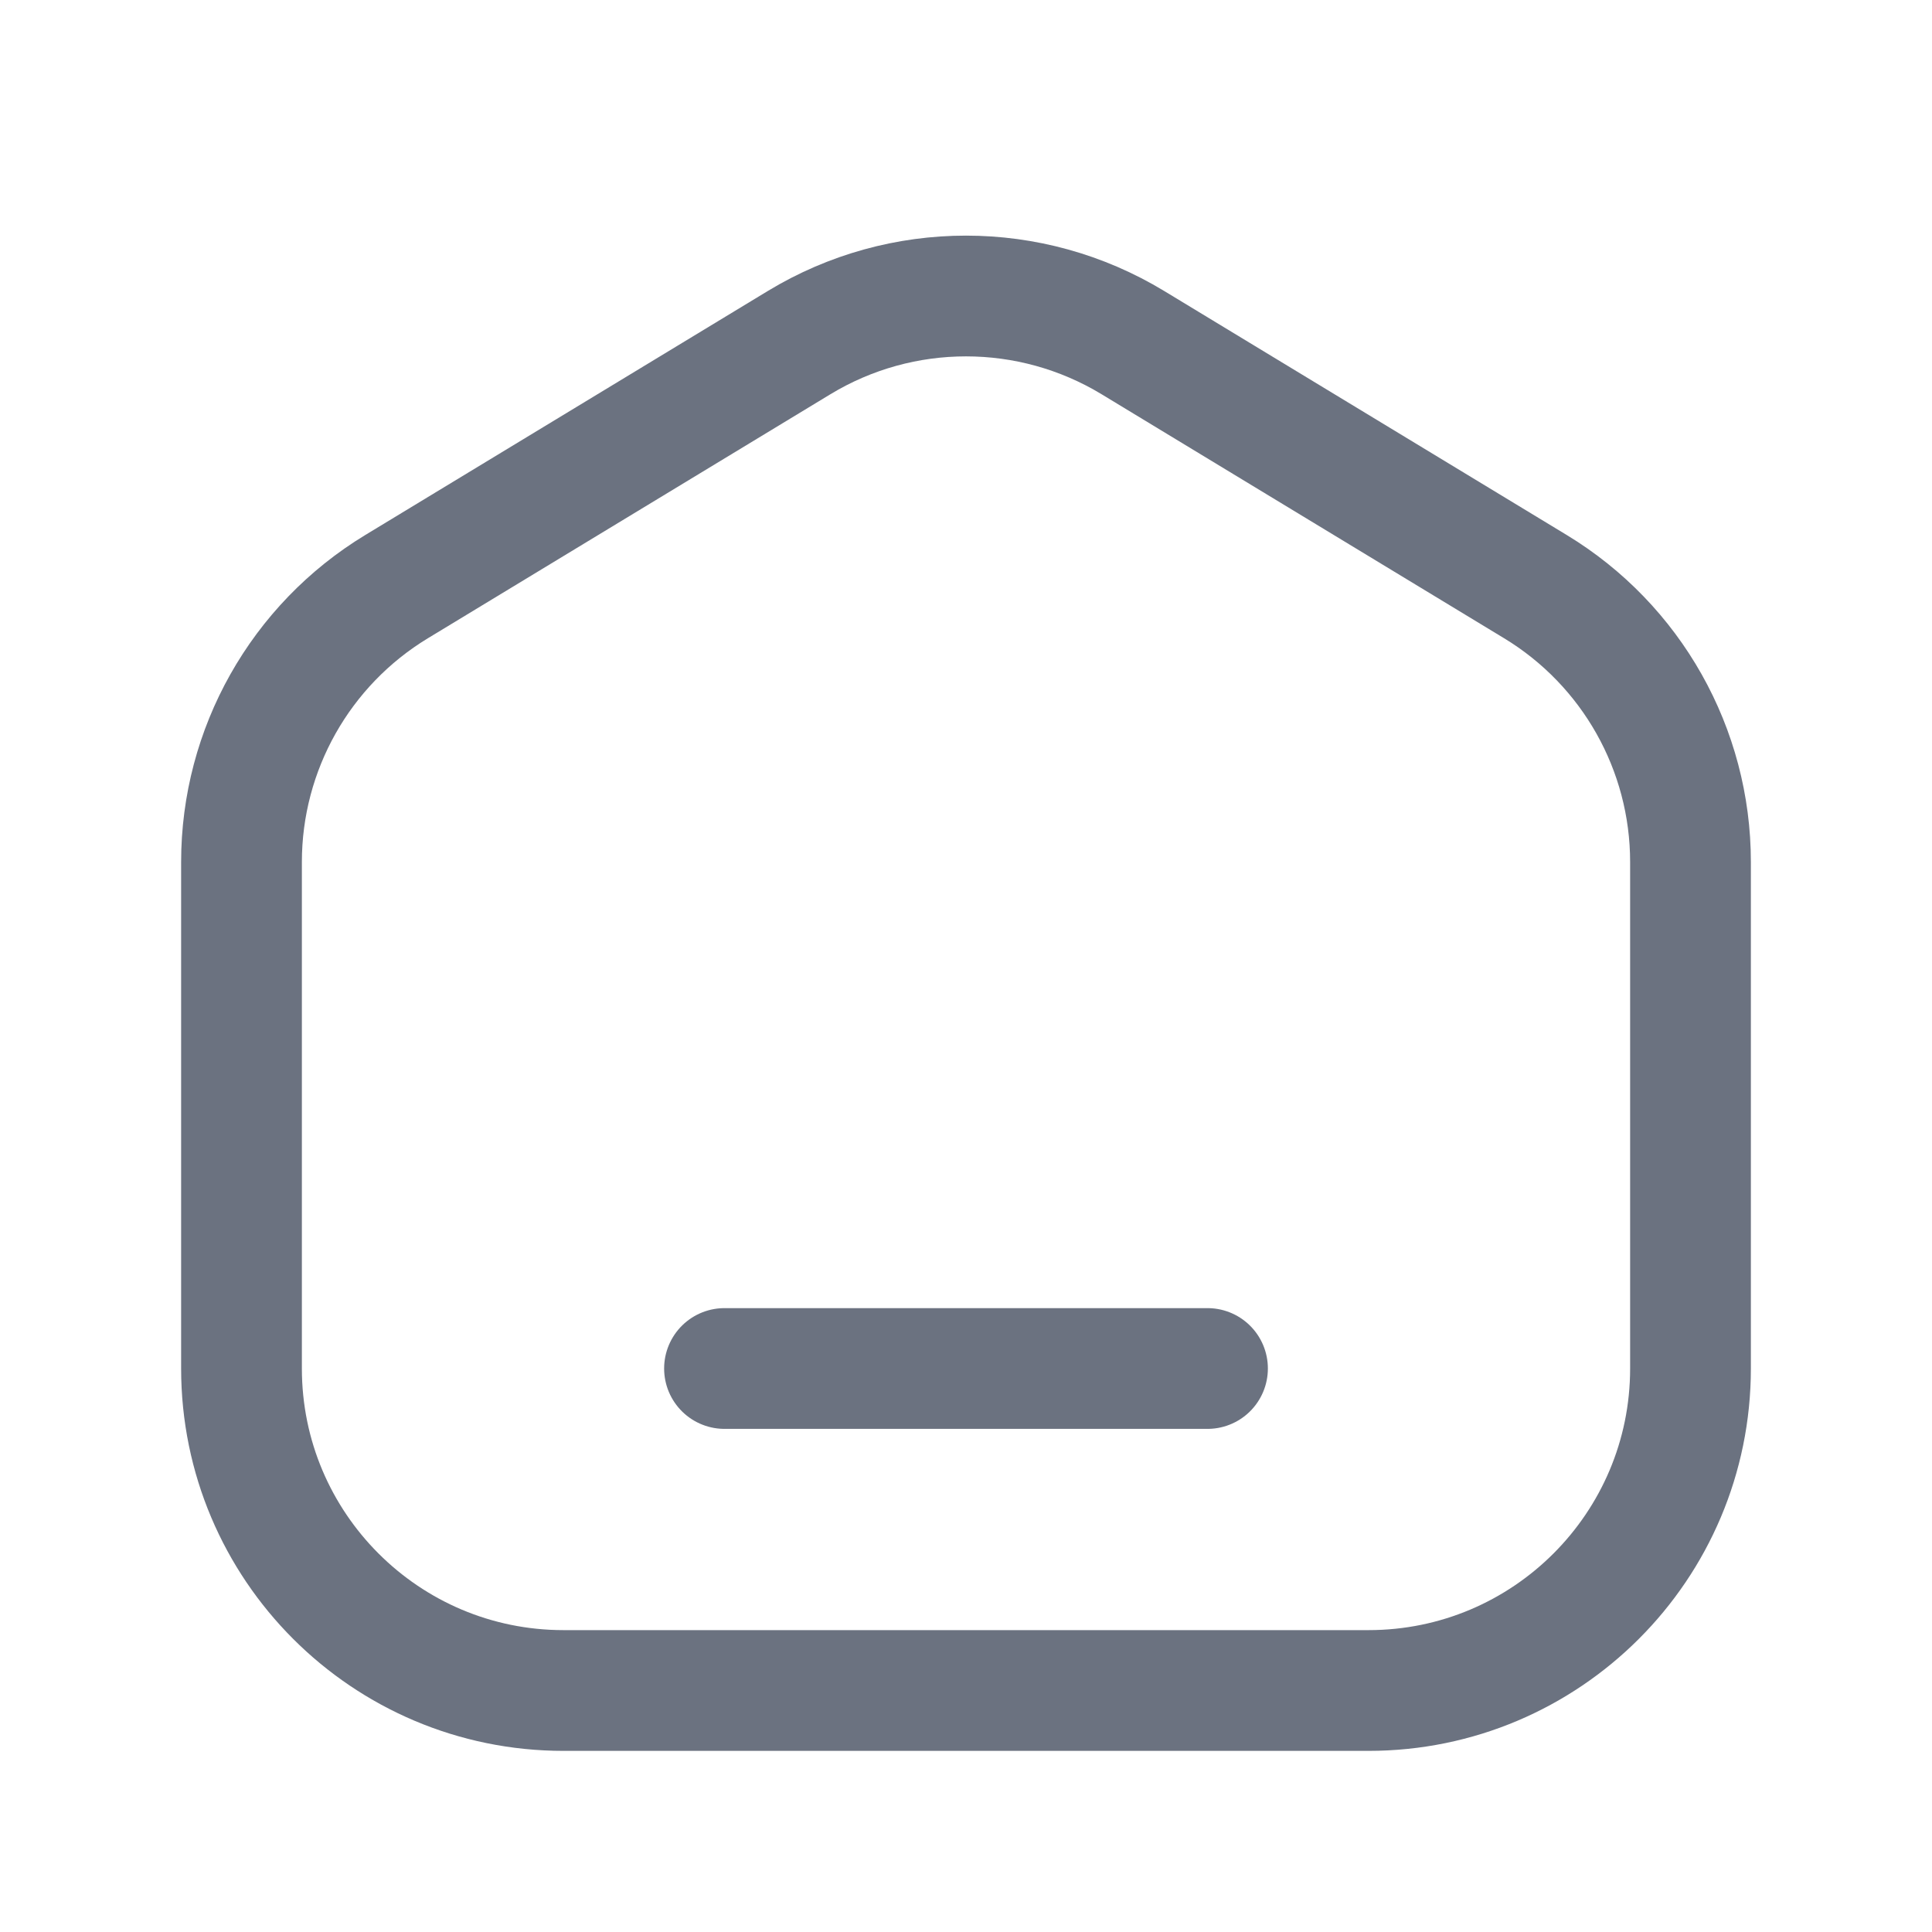
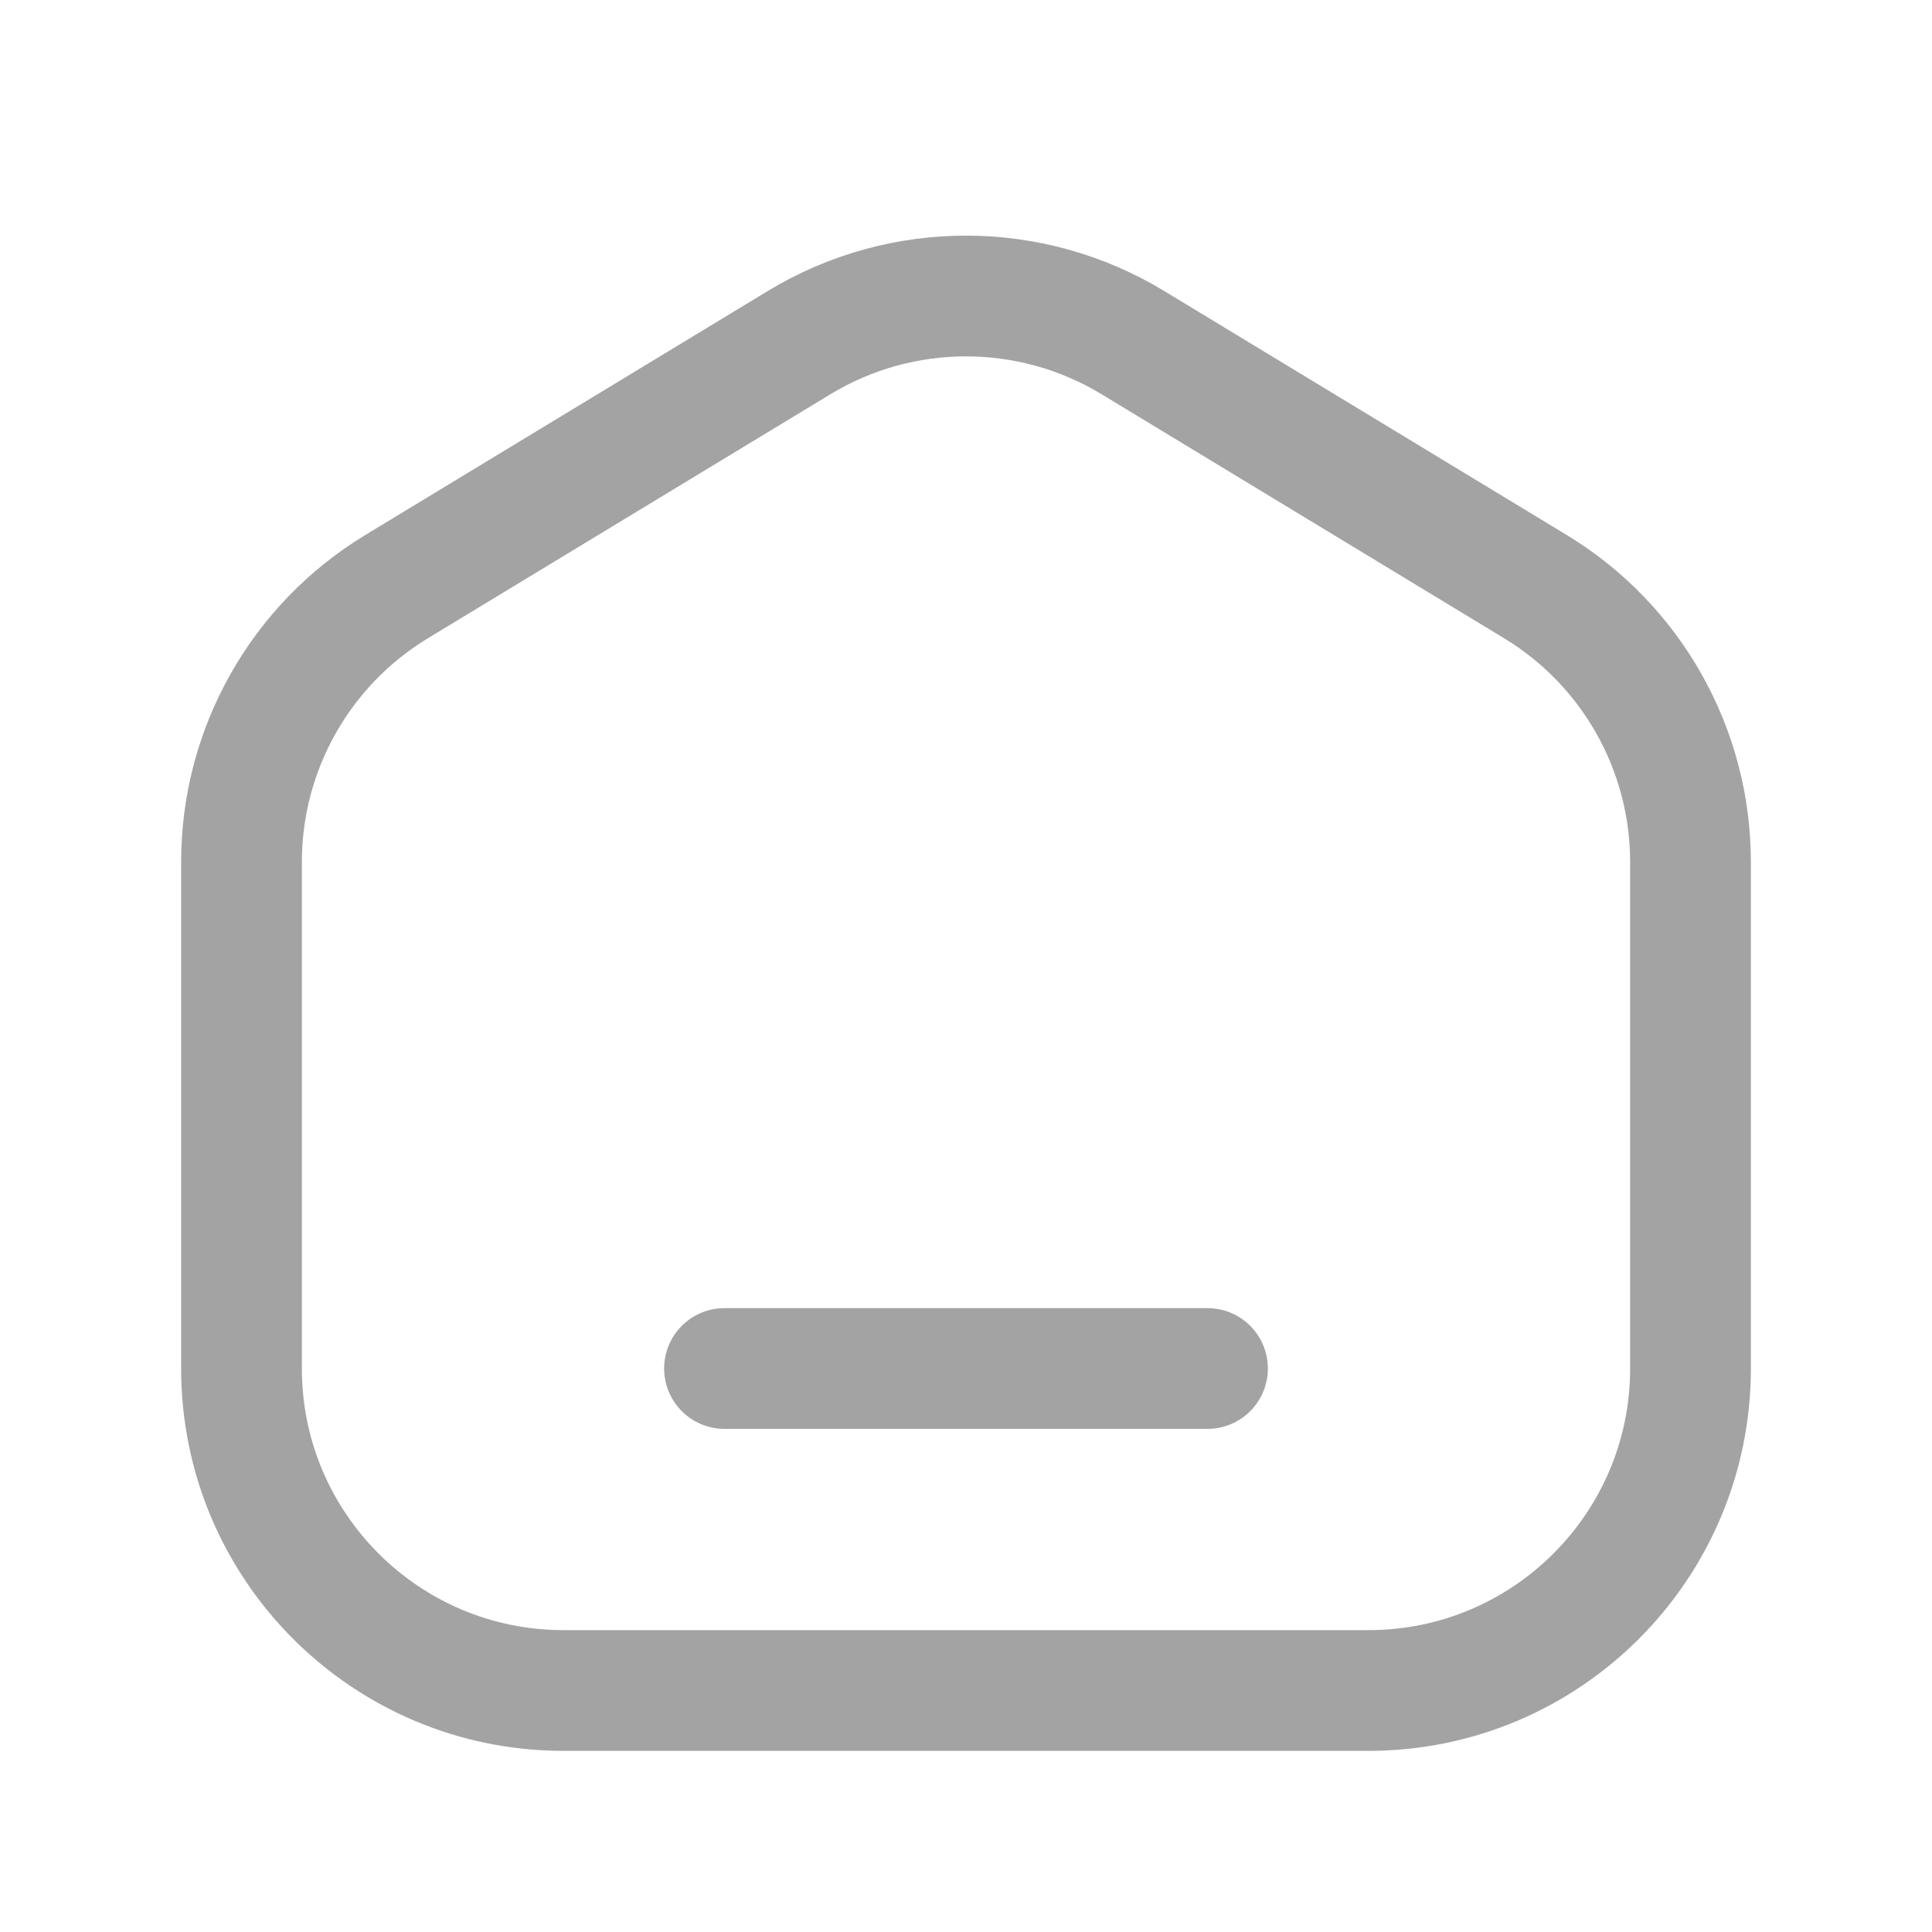
<svg xmlns="http://www.w3.org/2000/svg" width="24" height="24" viewBox="0 0 24 24" fill="none">
-   <path d="M17 21H7C4.791 21 3 19.209 3 17V10.708C3 9.309 3.731 8.012 4.927 7.287L9.927 4.256C11.201 3.484 12.799 3.484 14.073 4.256L19.073 7.287C20.269 8.012 21 9.309 21 10.708V17C21 19.209 19.209 21 17 21Z" stroke="#6B7280" stroke-width="1.5" stroke-linecap="round" stroke-linejoin="round" />
-   <path d="M9 17H15" stroke="#6B7280" stroke-width="1.5" stroke-linecap="round" stroke-linejoin="round" />
+   <path d="M17 21H7C4.791 21 3 19.209 3 17V10.708C3 9.309 3.731 8.012 4.927 7.287L9.927 4.256C11.201 3.484 12.799 3.484 14.073 4.256L19.073 7.287C20.269 8.012 21 9.309 21 10.708V17C21 19.209 19.209 21 17 21Z" stroke="#A3A3A3" stroke-width="1.5" stroke-linecap="round" stroke-linejoin="round" />
+   <path d="M9 17H15" stroke="#A3A3A3" stroke-width="1.5" stroke-linecap="round" stroke-linejoin="round" />
</svg>
